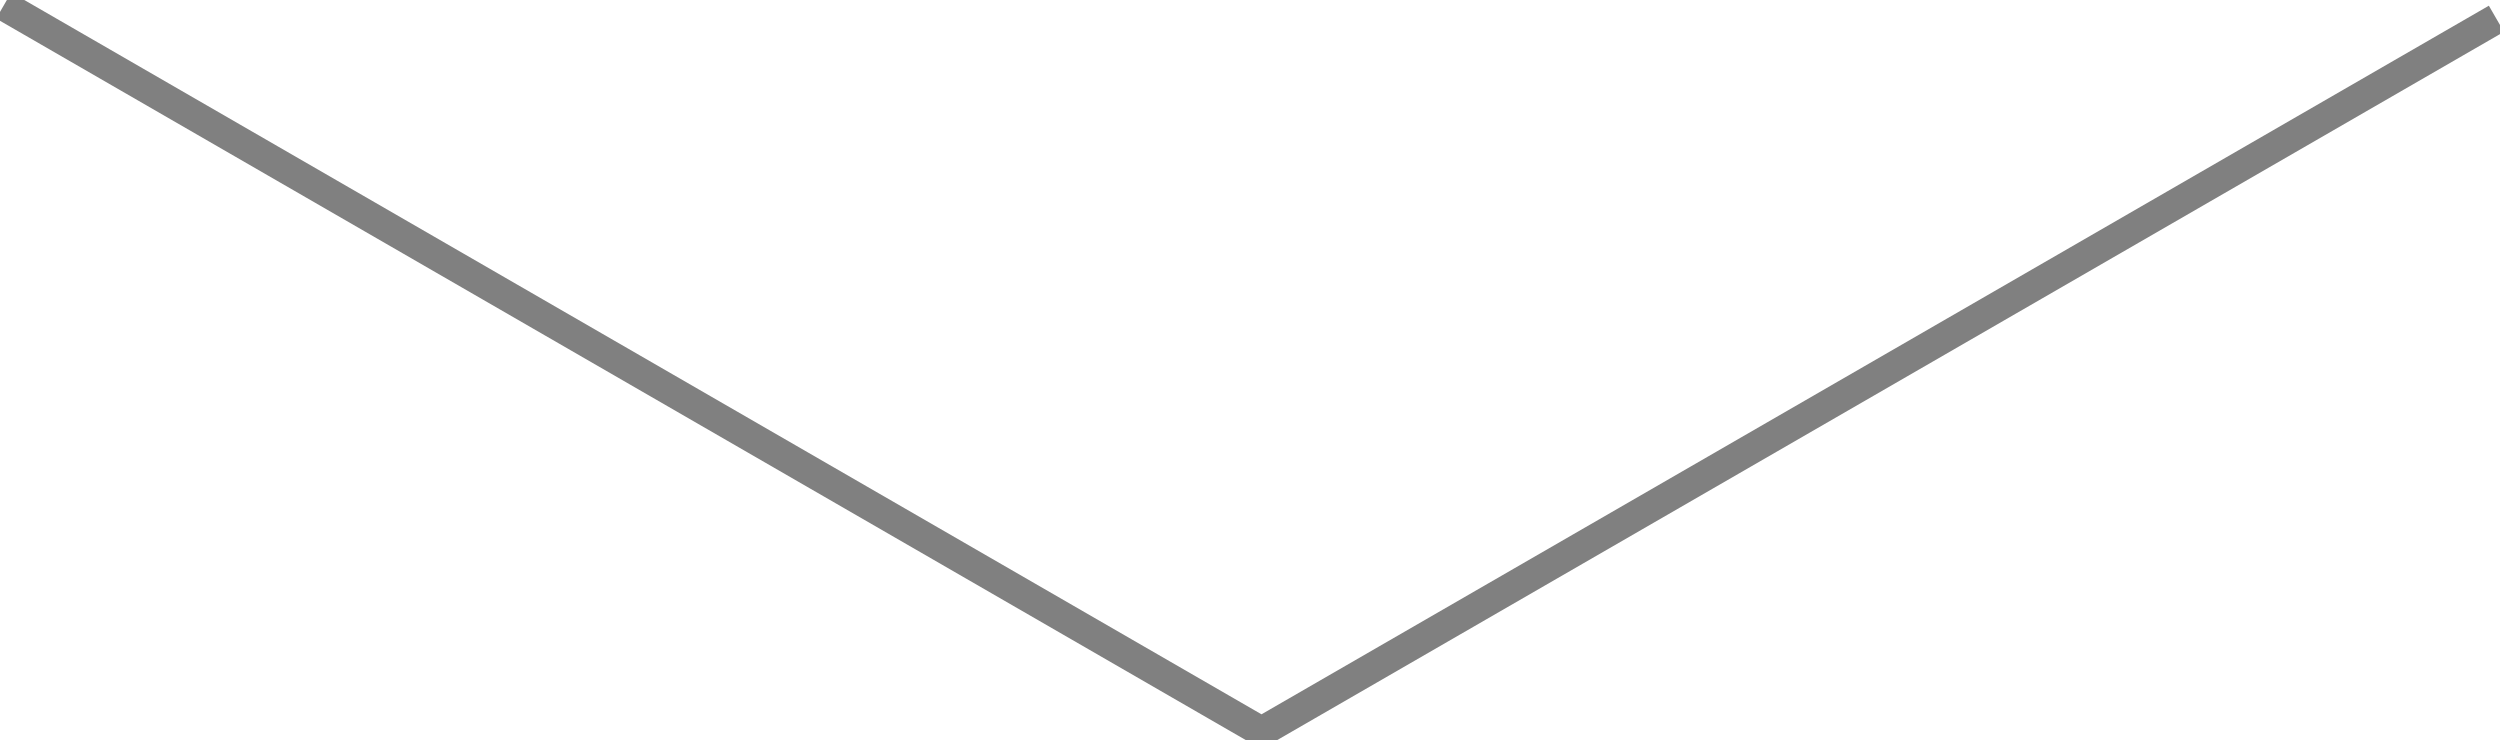
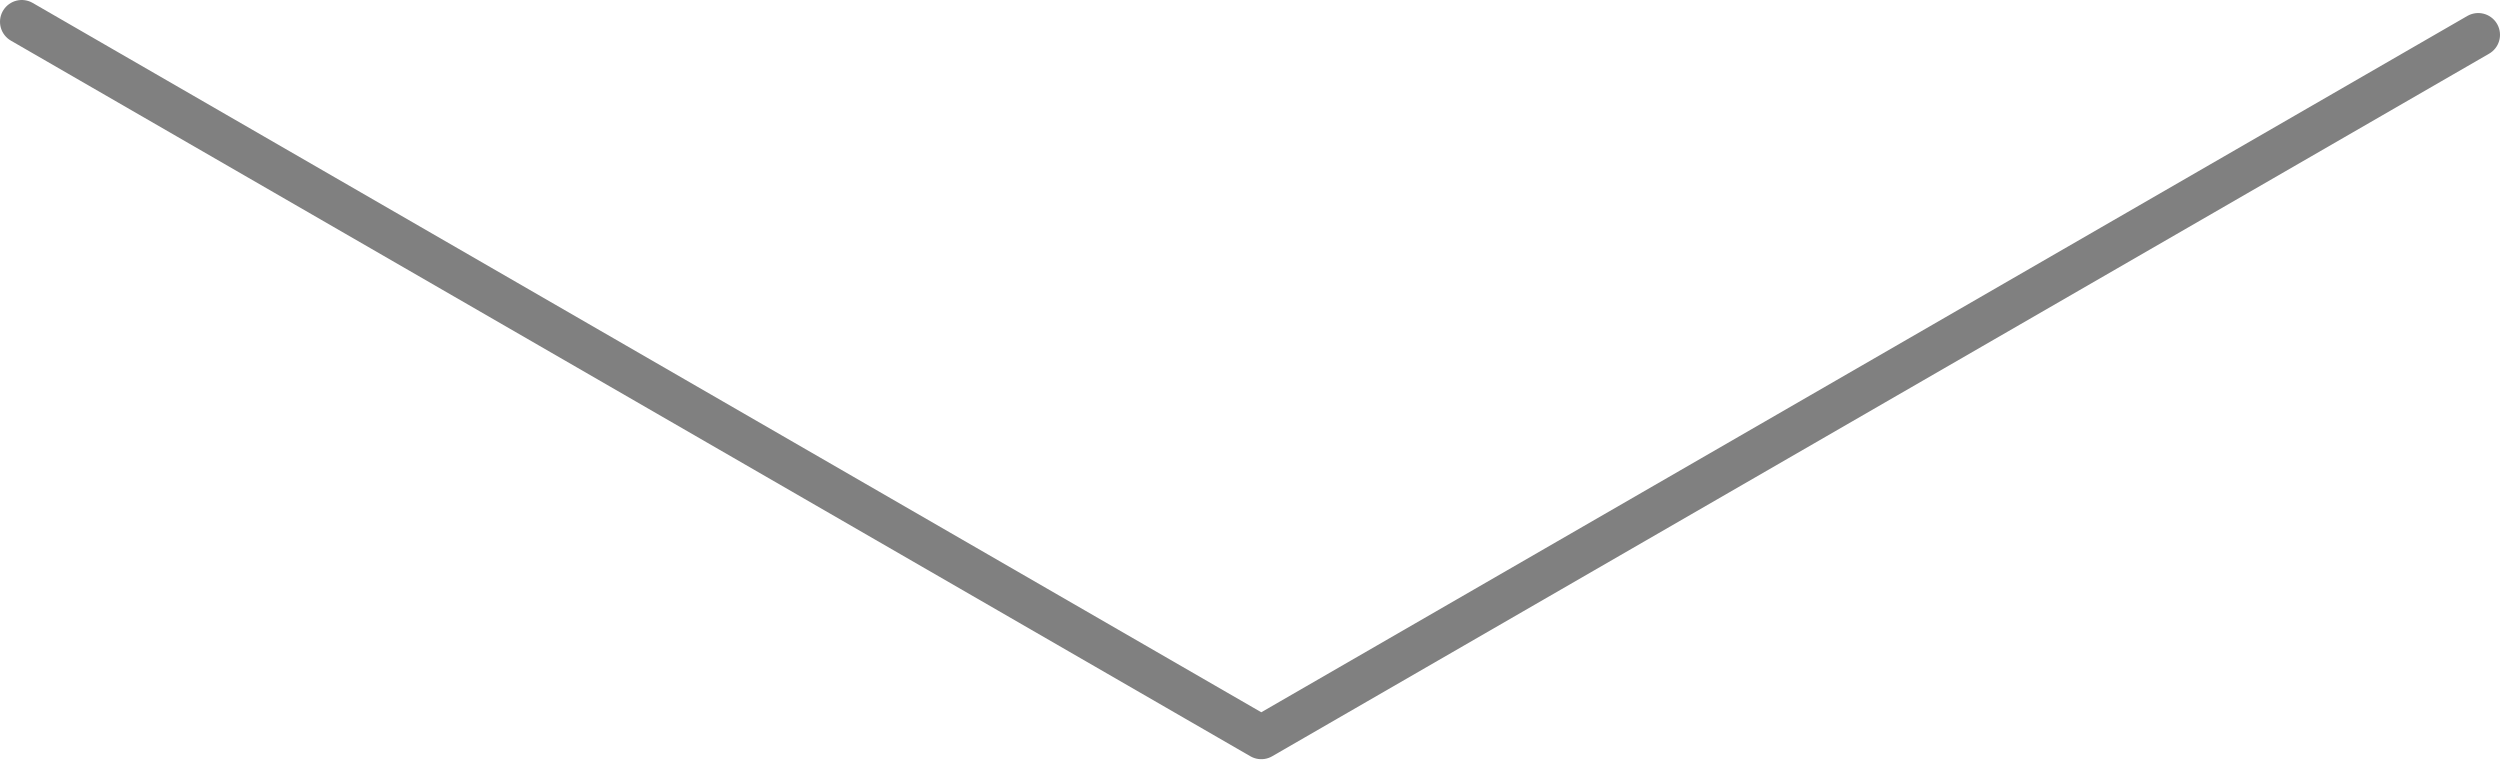
- <svg xmlns="http://www.w3.org/2000/svg" width="113.12mm" height="33.479mm" version="1.1" viewBox="0 0 113.12 33.479">
-   <g transform="translate(-53.39 -106.53)">
-     <path d="m53.557 106.78 56.913 32.859 55.877-32.26" fill="none" stroke="#808080" stroke-linejoin="round" stroke-width="1.365" />
+ <svg xmlns="http://www.w3.org/2000/svg" width="114.79mm" height="34.859mm" version="1.1" viewBox="0 0 114.79 34.859" id="svg1">
+   <defs id="defs1" />
+   <g transform="translate(-52.557,-105.78)" id="g1" style="stroke-width:1.5;stroke-dasharray:none">
+     <path d="m 53.557,106.78 56.913,32.859 55.877,-32.26" fill="none" stroke="#808080" stroke-linejoin="round" stroke-width="1.365" id="path1" style="stroke-width:2;stroke-linecap:round;stroke-dasharray:none" />
  </g>
</svg>
